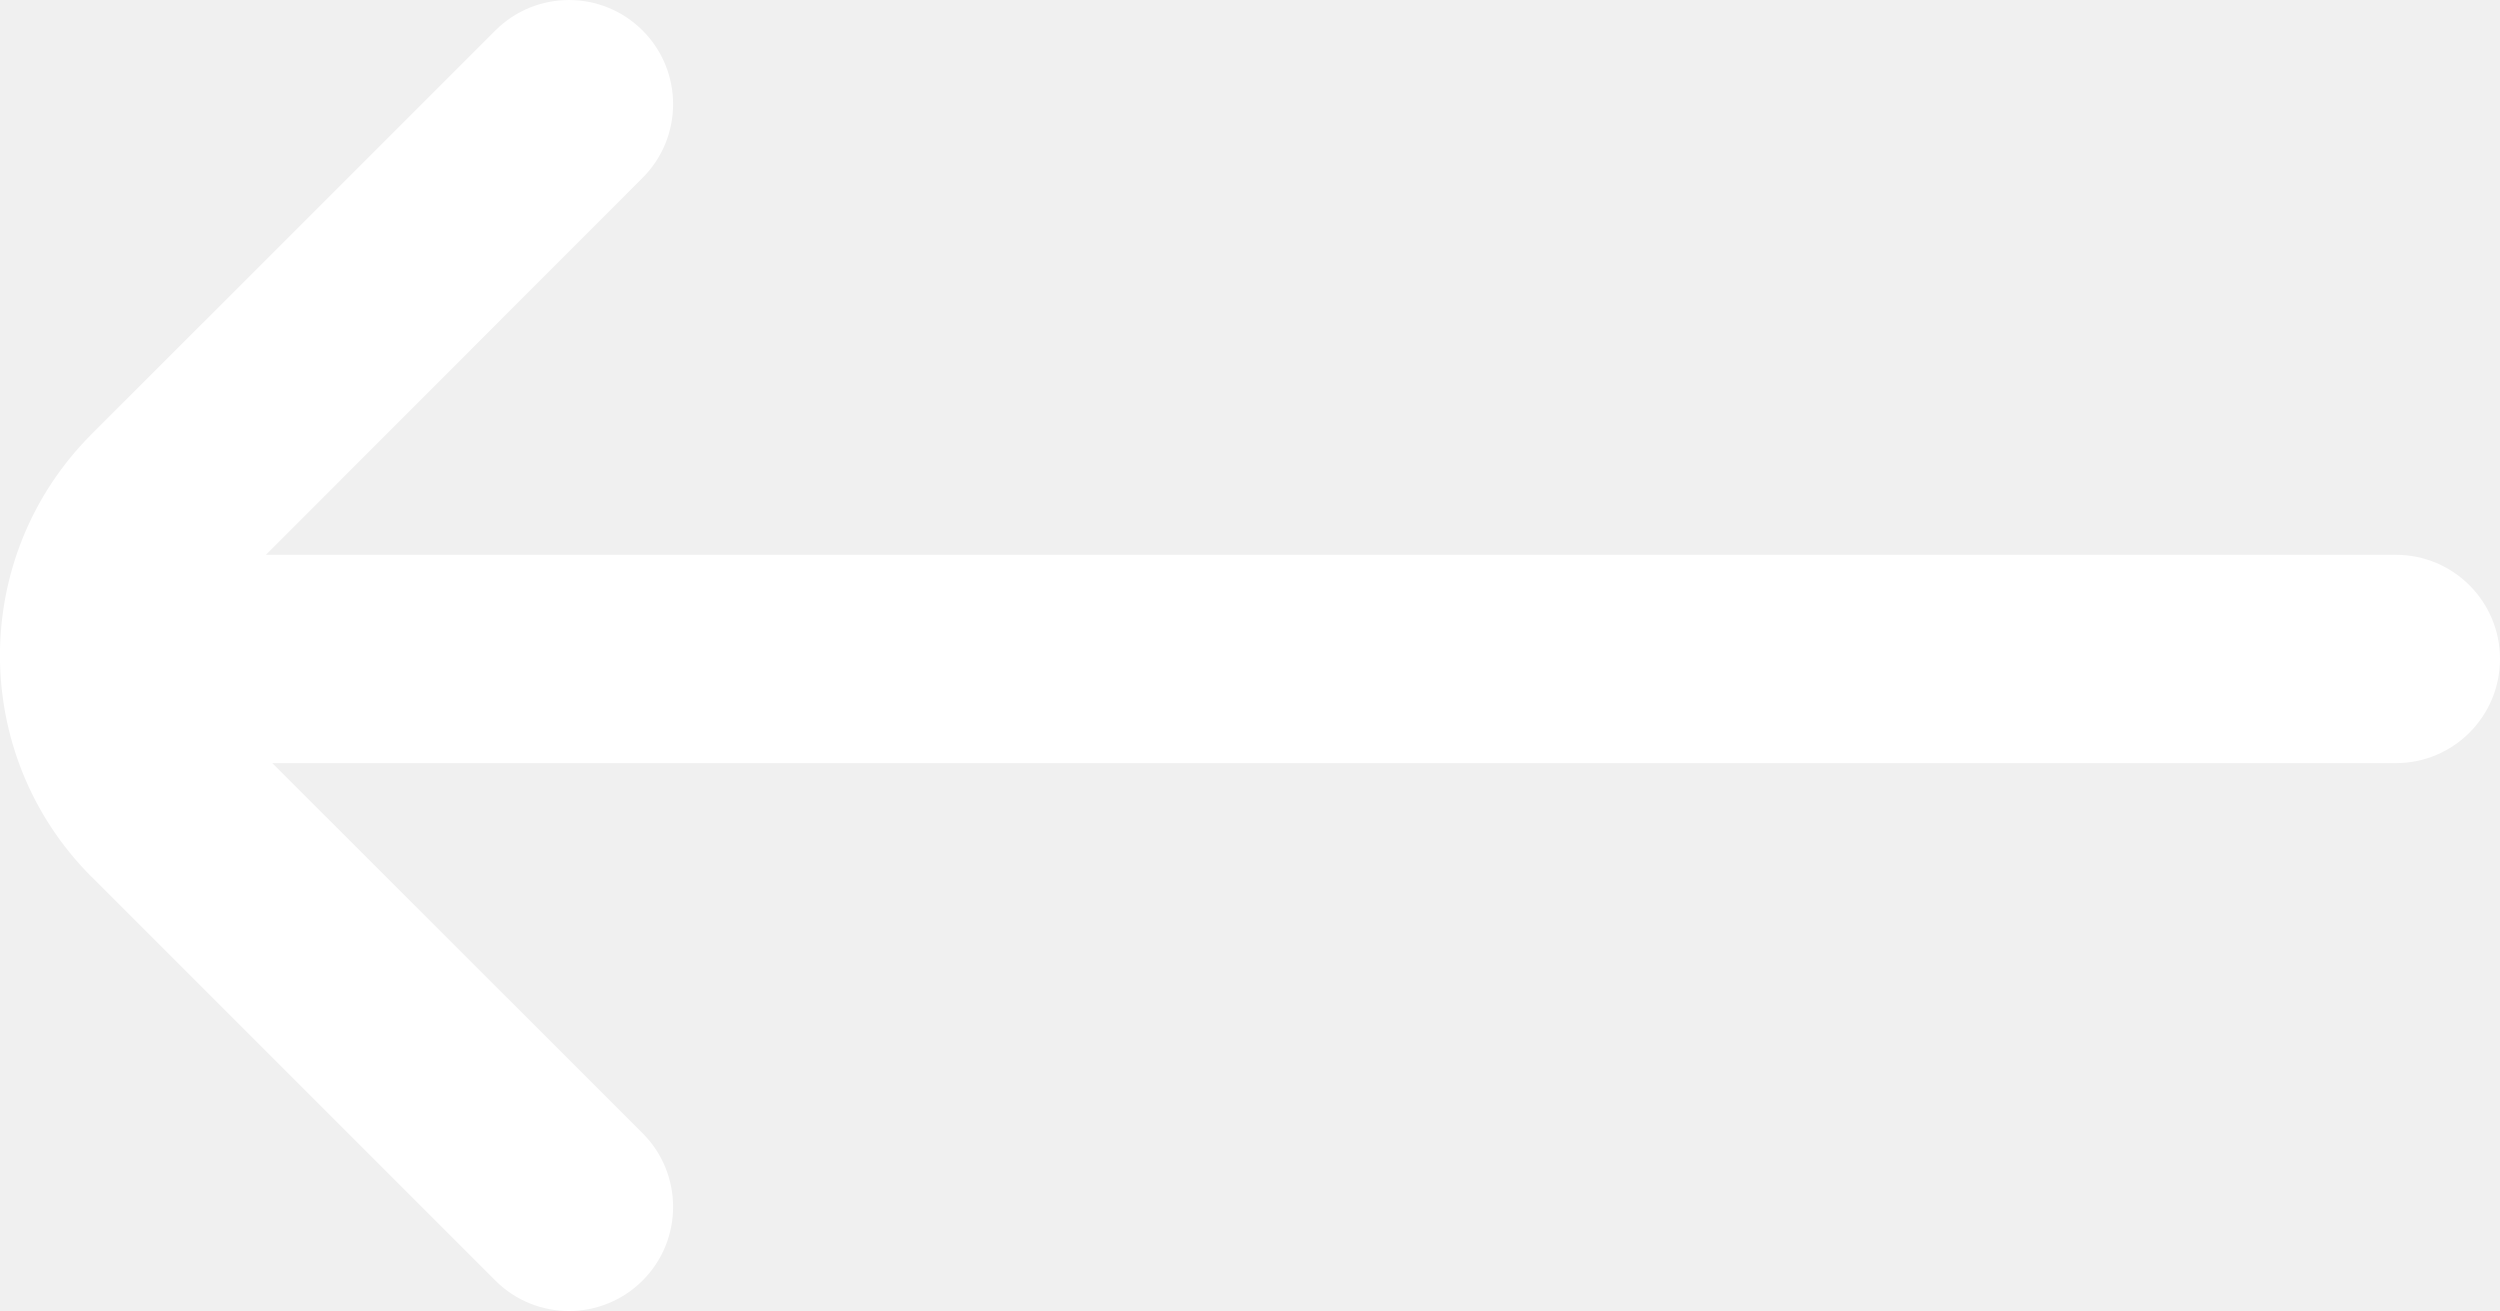
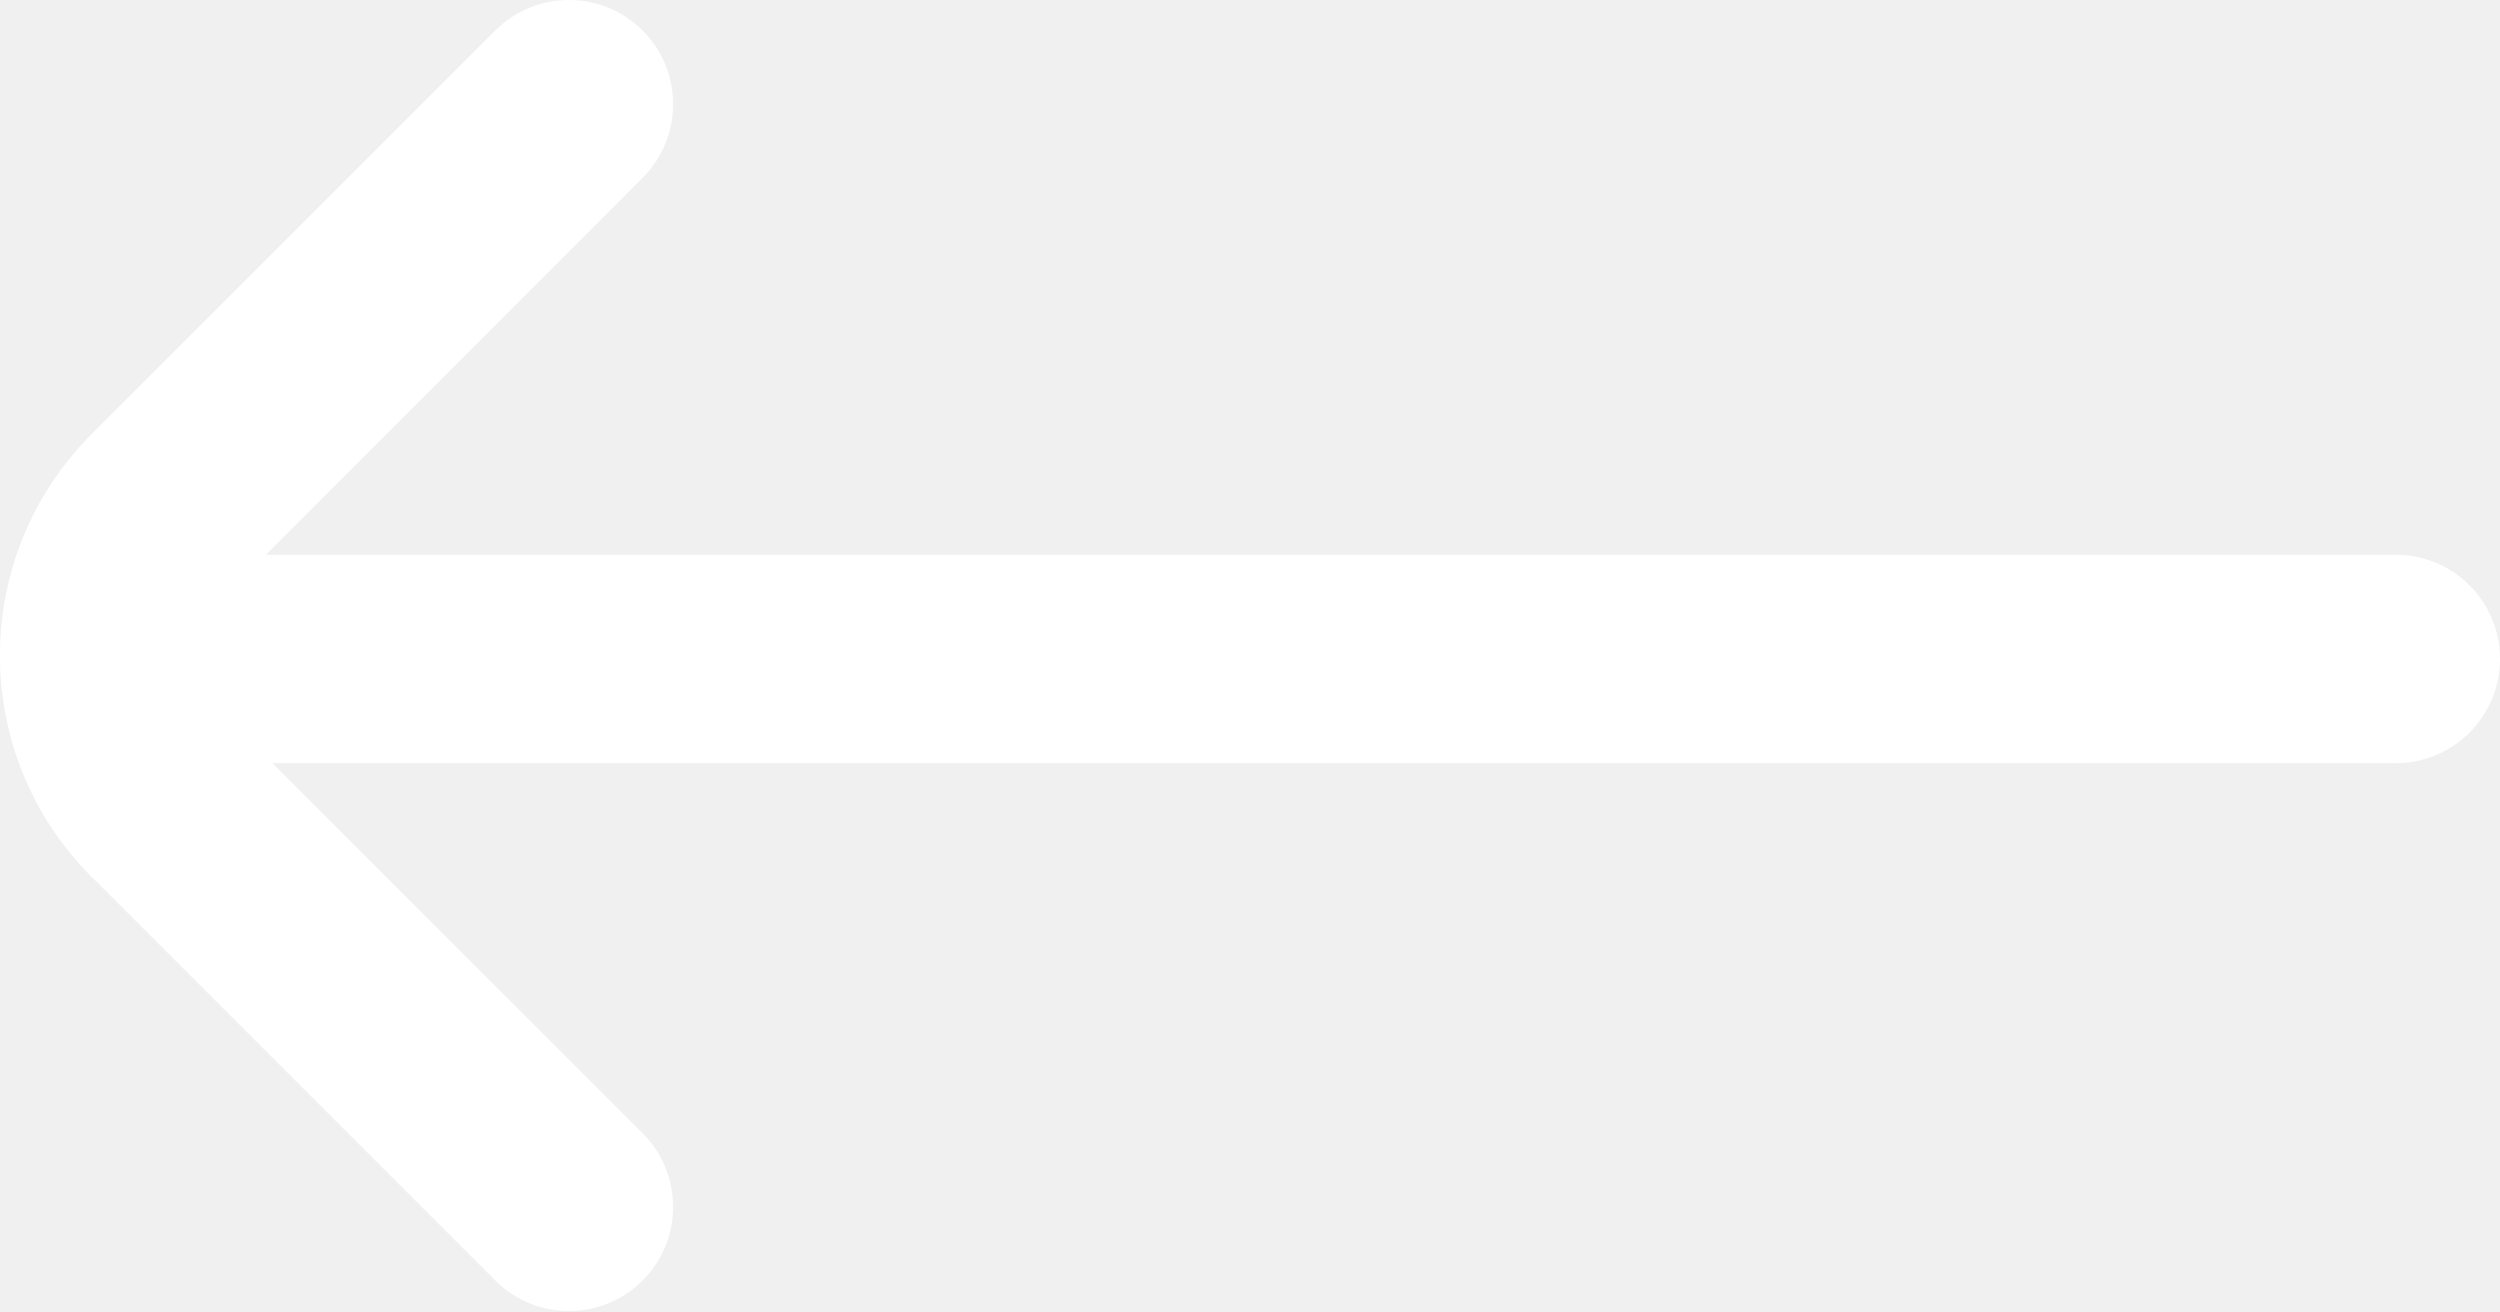
- <svg xmlns="http://www.w3.org/2000/svg" width="24" height="12.585" viewBox="0 0 24 12.585">
+ <svg xmlns="http://www.w3.org/2000/svg" width="24" height="12.586" viewBox="0 0 24 12.586">
  <path id="fi-rr-arrow-left" d="M.876,14.088l3.879,3.879a1,1,0,0,0,1.414,0h0a1,1,0,0,0,0-1.414L2.614,13H23a1,1,0,0,0,1-1h0a1,1,0,0,0-1-1H2.553L6.169,7.381a1,1,0,0,0,0-1.414h0a1,1,0,0,0-1.414,0L.875,9.846a3.007,3.007,0,0,0,0,4.242Z" transform="translate(0 -5.674)" fill="#fff" />
</svg>
